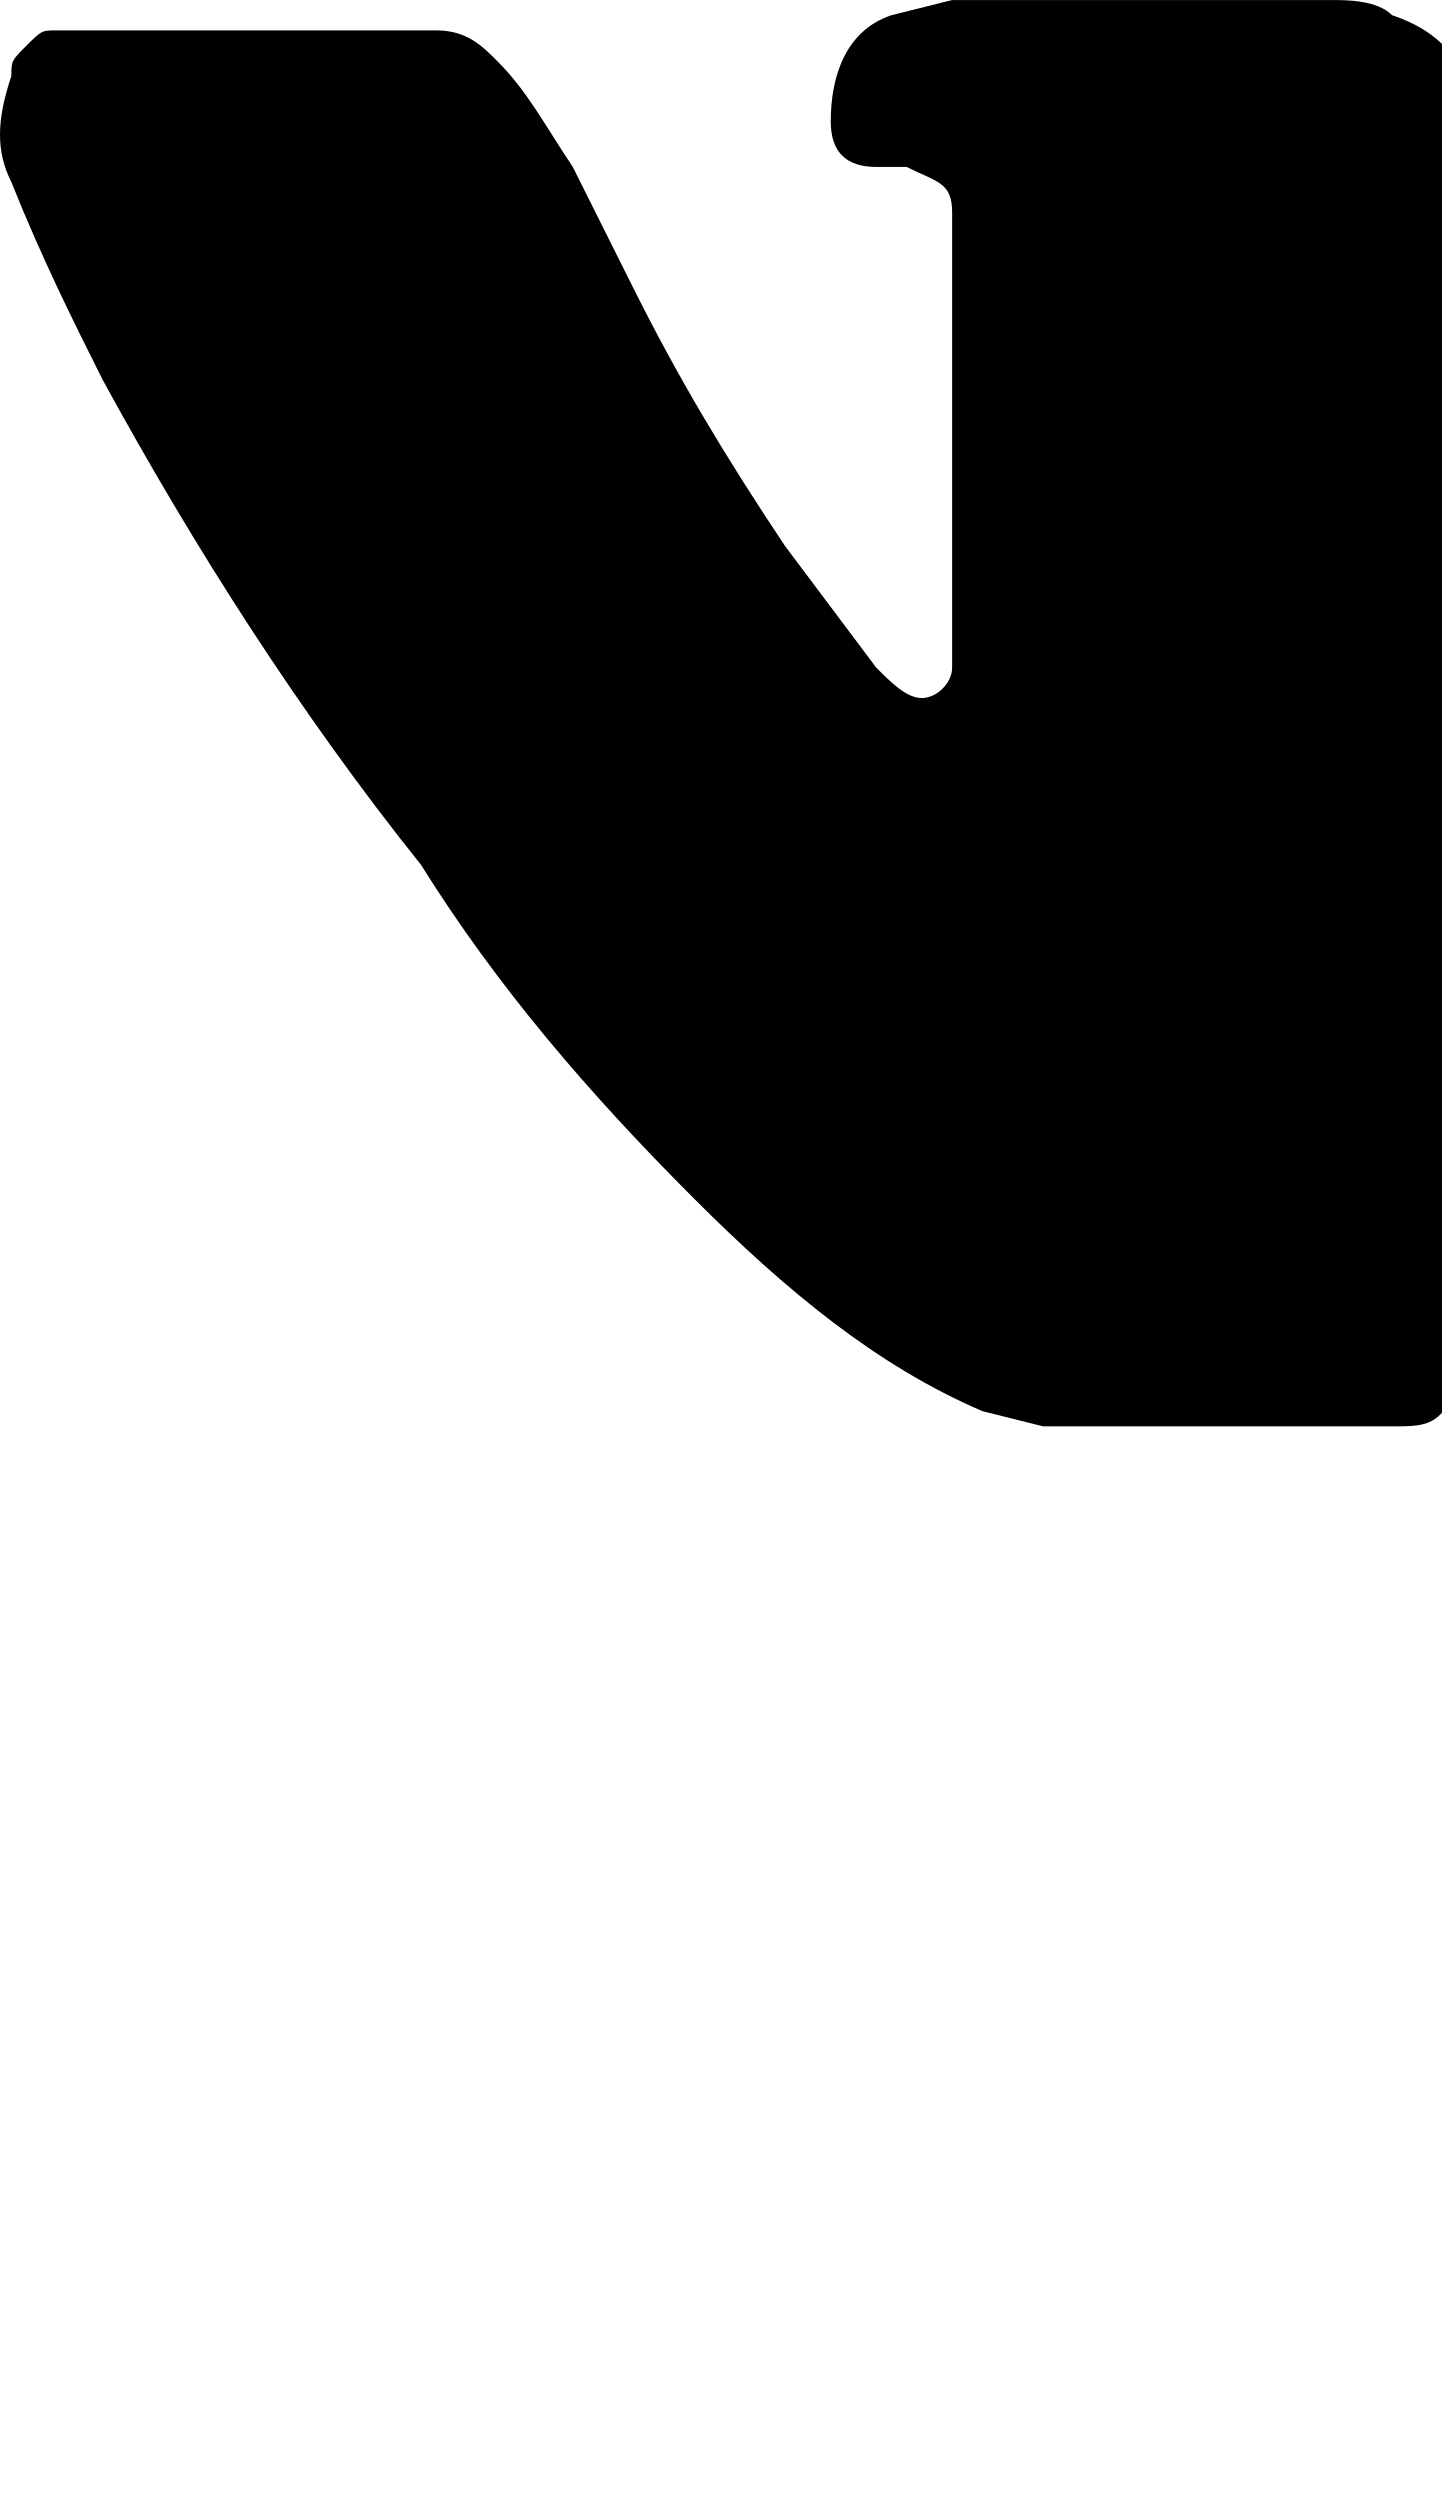
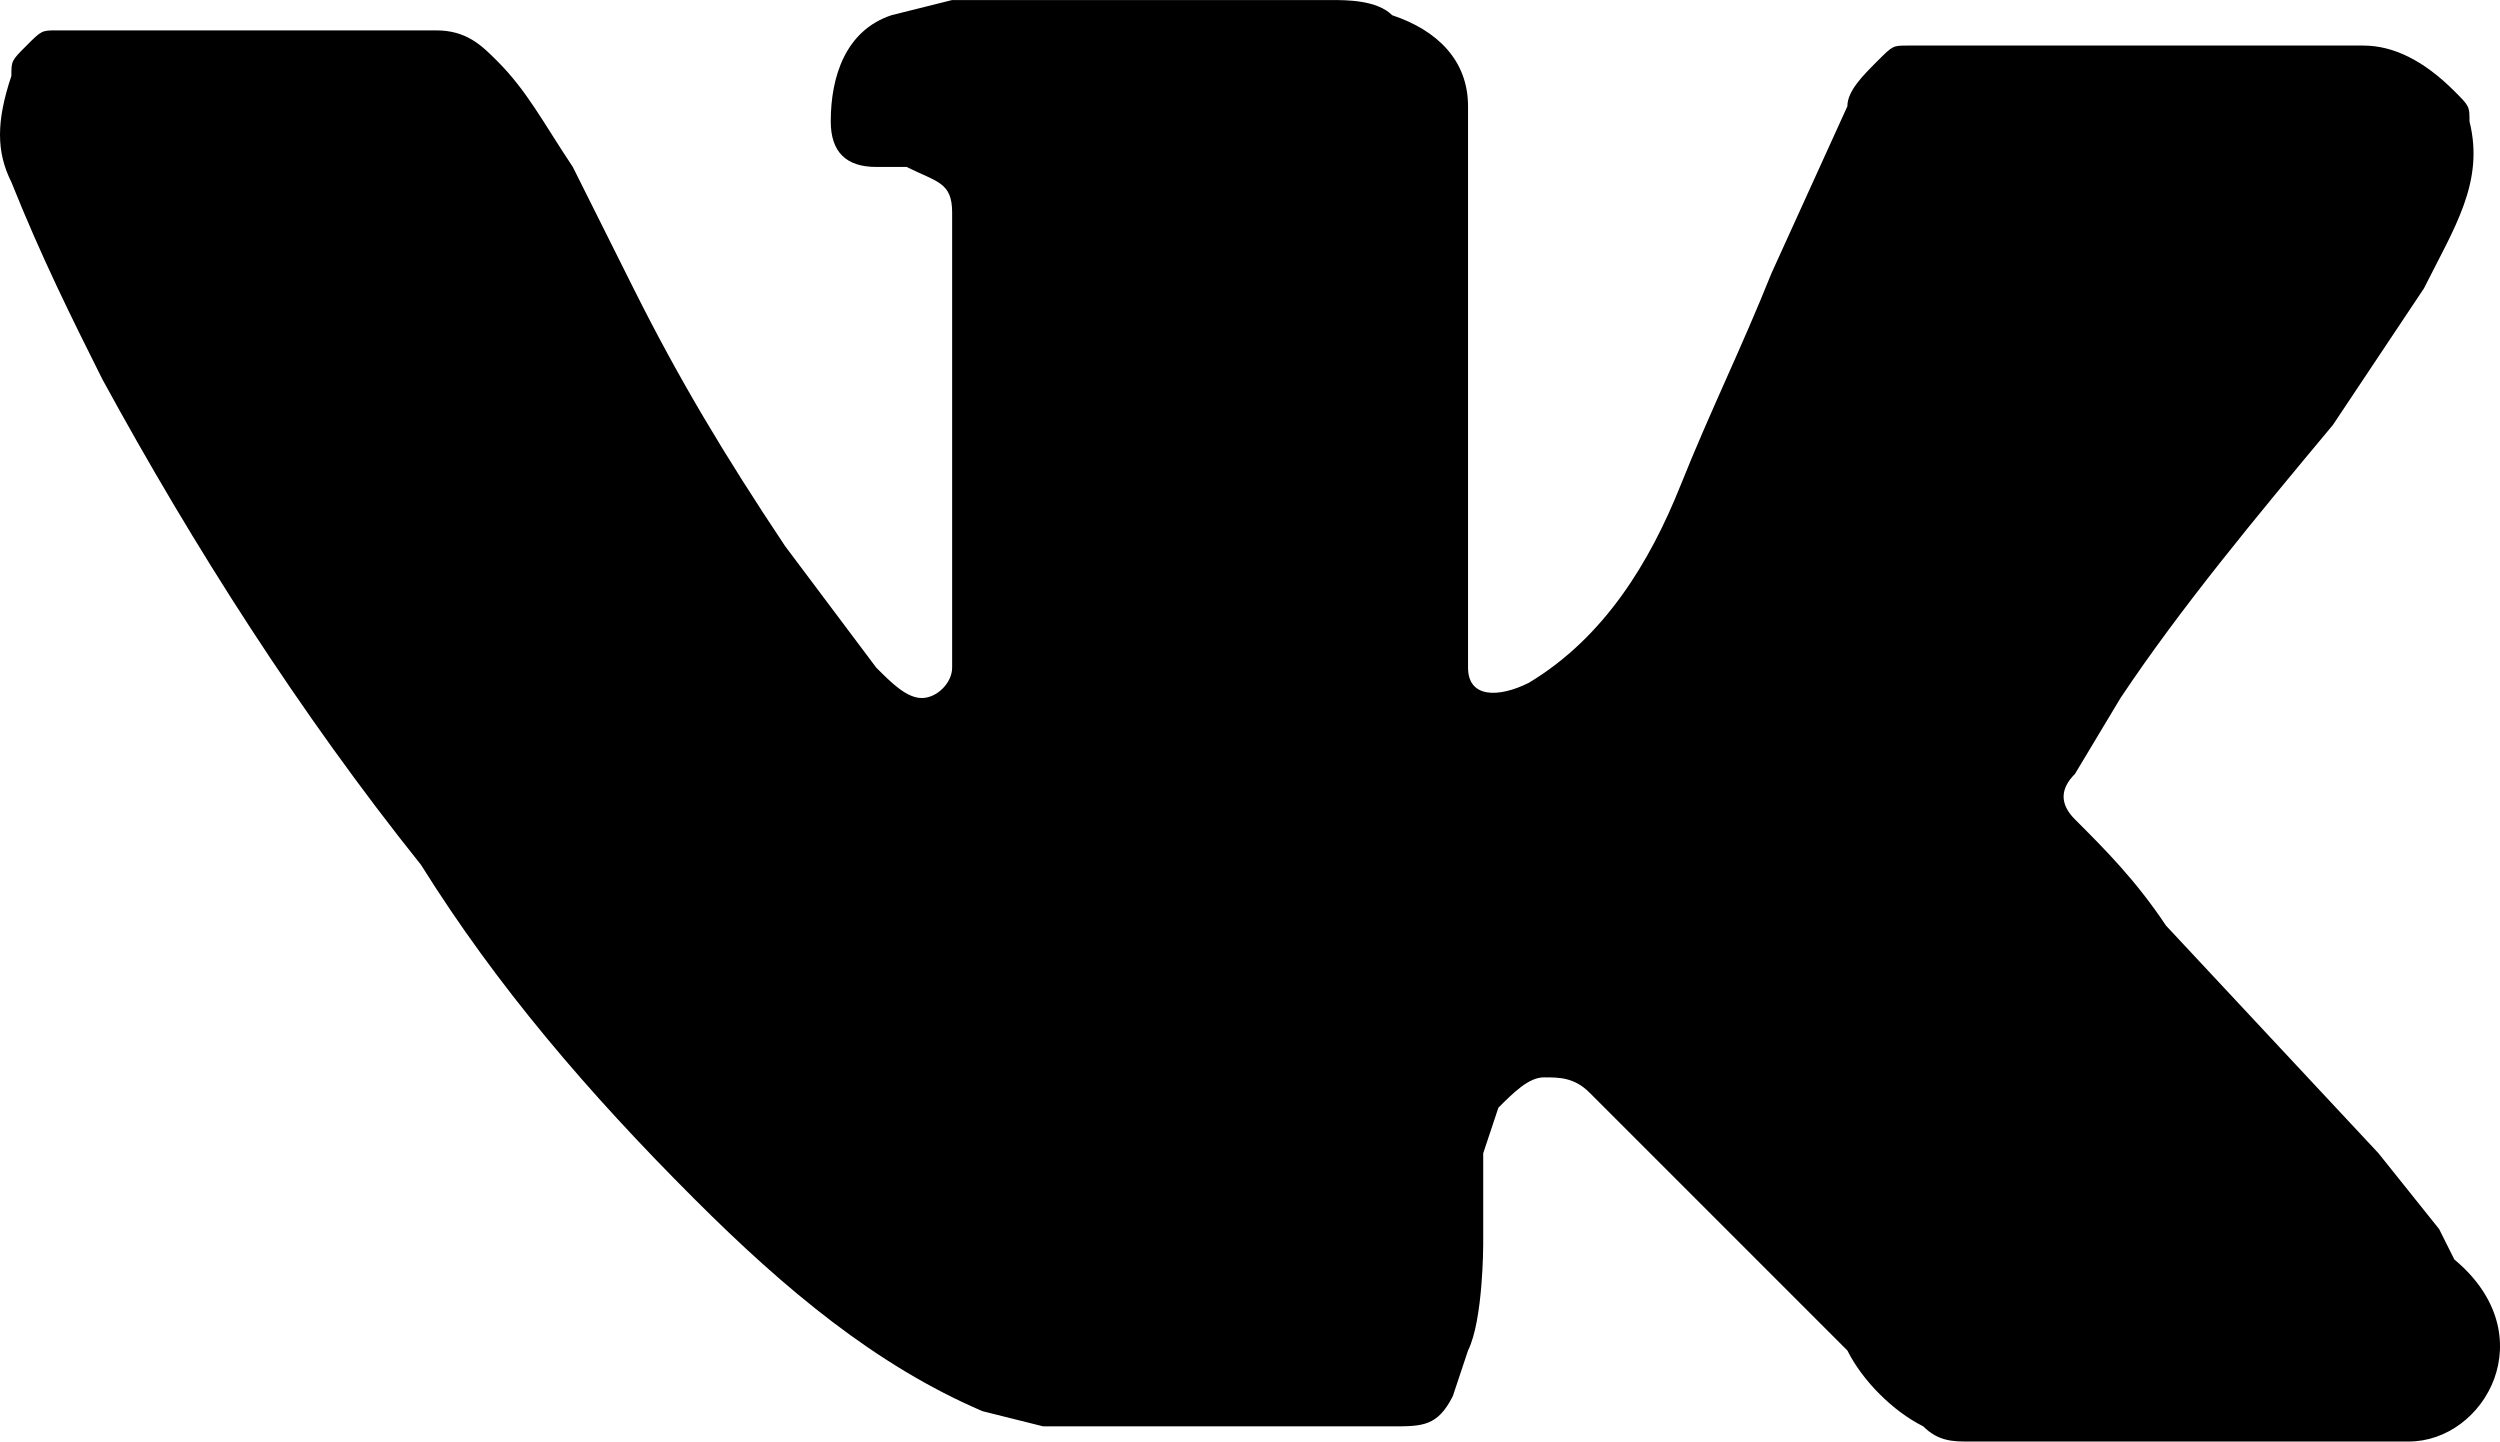
- <svg xmlns="http://www.w3.org/2000/svg" viewBox="0 0 12.667 21.968">
+ <svg xmlns="http://www.w3.org/2000/svg" viewBox="0 0 21.968 12.667">
  <defs>
-     <clipPath id="a7">
+     <clipPath id="a">
      <path d="M0 9.5h16.476V0H0z" />
    </clipPath>
  </defs>
-   <g clip-path="url(#a7)" transform="matrix(1.33333 0 0 -1.33333 0 12.667)">
+   <g clip-path="url(#a)" transform="matrix(1.33333 0 0 -1.33333 0 12.667)">
    <path d="M15.875 0h-2.9c-.1 0-.2 0-.3.1-.2.1-.4.3-.5.5l-1.3 1.3-.4.4c-.1.1-.2.1-.3.1-.1 0-.2-.1-.3-.2l-.1-.3v-.6s0-.5-.1-.7l-.1-.3c-.1-.2-.2-.2-.4-.2h-2.3l-.4.1c-.7.3-1.3.8-1.9 1.4-.7.7-1.3 1.4-1.8 2.2-.8 1-1.5 2.1-2.1 3.2-.2.4-.4.8-.6 1.3-.1.2-.1.4 0 .7 0 .1 0 .1.1.2s.1.1.2.1h2.5c.2 0 .3-.1.4-.2.2-.2.3-.4.5-.7l.4-.8c.3-.6.6-1.1 1-1.7l.6-.8c.1-.1.2-.2.3-.2.1 0 .2.1.2.2v3c0 .2-.1.2-.3.3h-.2c-.2 0-.3.1-.3.3 0 .3.1.6.4.7l.4.1h2.5c.1 0 .3 0 .4-.1.3-.1.5-.3.5-.6V5.1c0-.2.2-.2.4-.1.5.3.8.8 1 1.3.2.5.4.9.6 1.4l.5 1.1c0 .1.1.2.2.3.1.1.1.1.2.1h3c.2 0 .4-.1.6-.3.1-.1.1-.1.1-.2.1-.4-.1-.7-.3-1.1l-.6-.9c-.5-.6-1-1.2-1.4-1.8l-.3-.5c-.1-.1-.1-.2 0-.3.2-.2.4-.4.6-.7l1.4-1.5.4-.5.1-.2c.6-.5.2-1.2-.3-1.2" fill="currentColor" />
  </g>
</svg>
